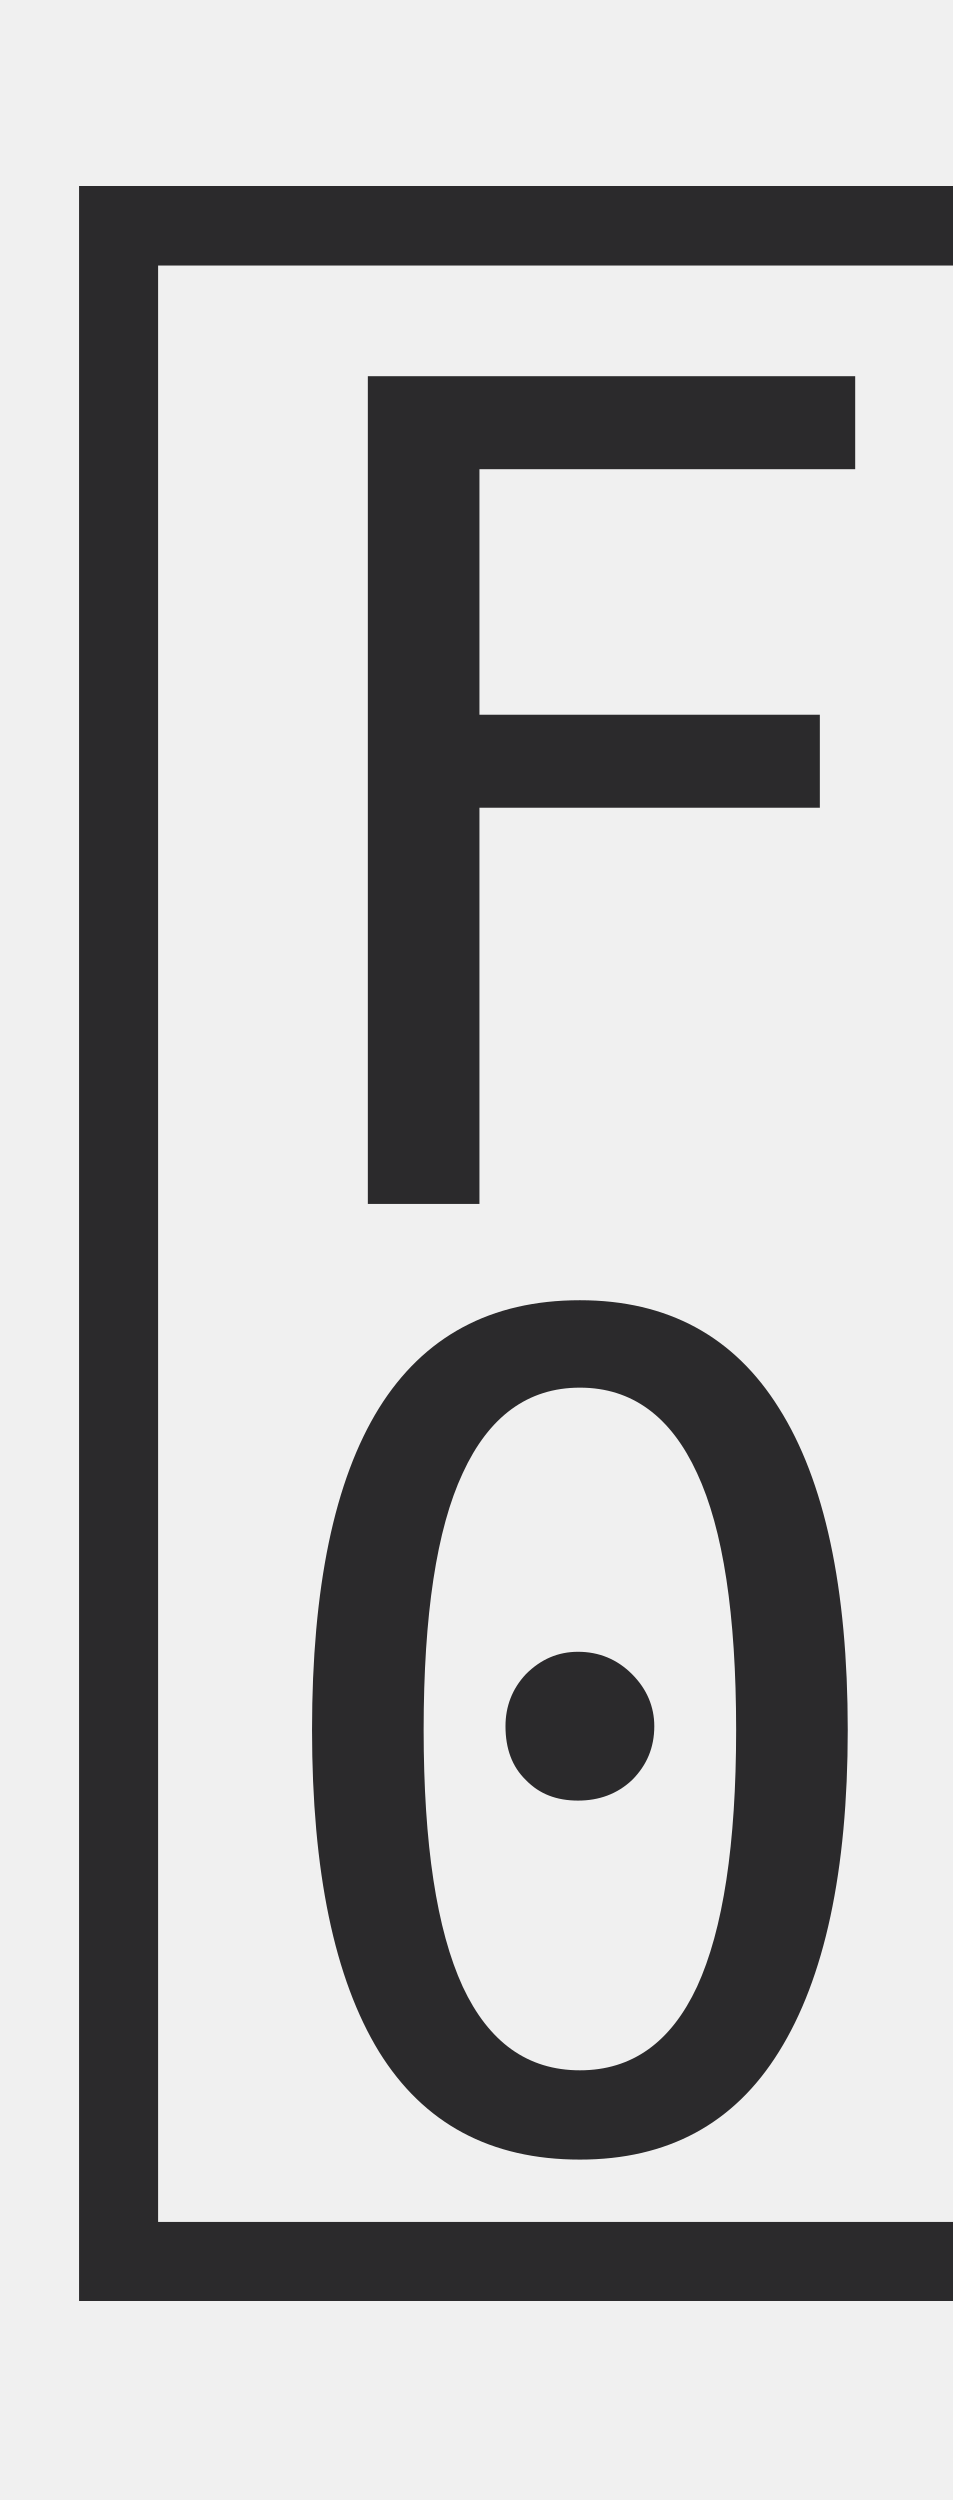
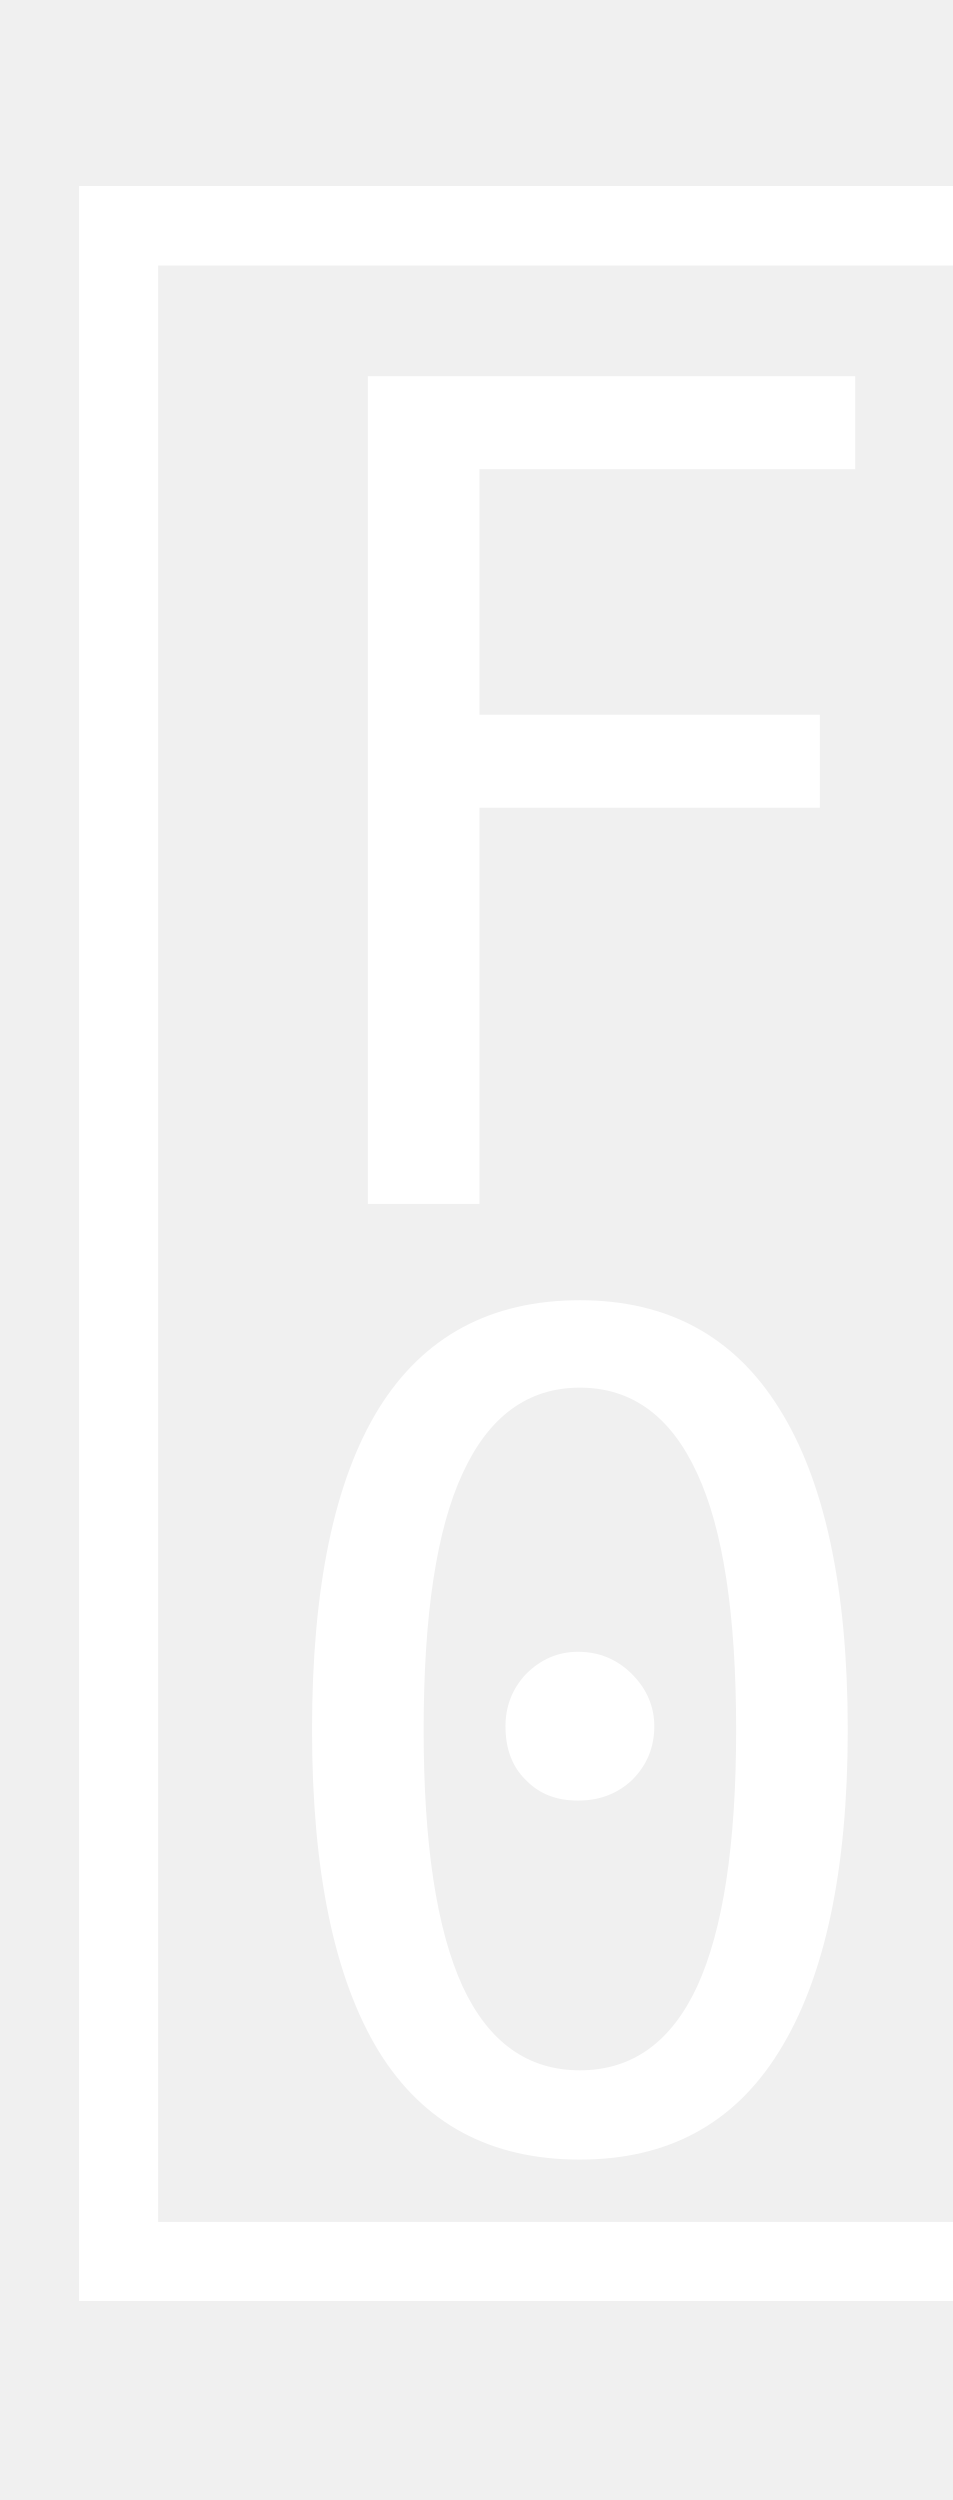
<svg xmlns="http://www.w3.org/2000/svg" width="8" height="21" viewBox="0 0 8 21">
-   <text id="arrow" transform="translate(0 18)" fill="#2b2a2c" font-size="21" font-family="FontAwesome">
+   <text id="arrow" transform="translate(0 18)" fill="#fff" font-size="21" font-family="FontAwesome">
    <tspan x="0" y="0"></tspan>
  </text>
</svg>
